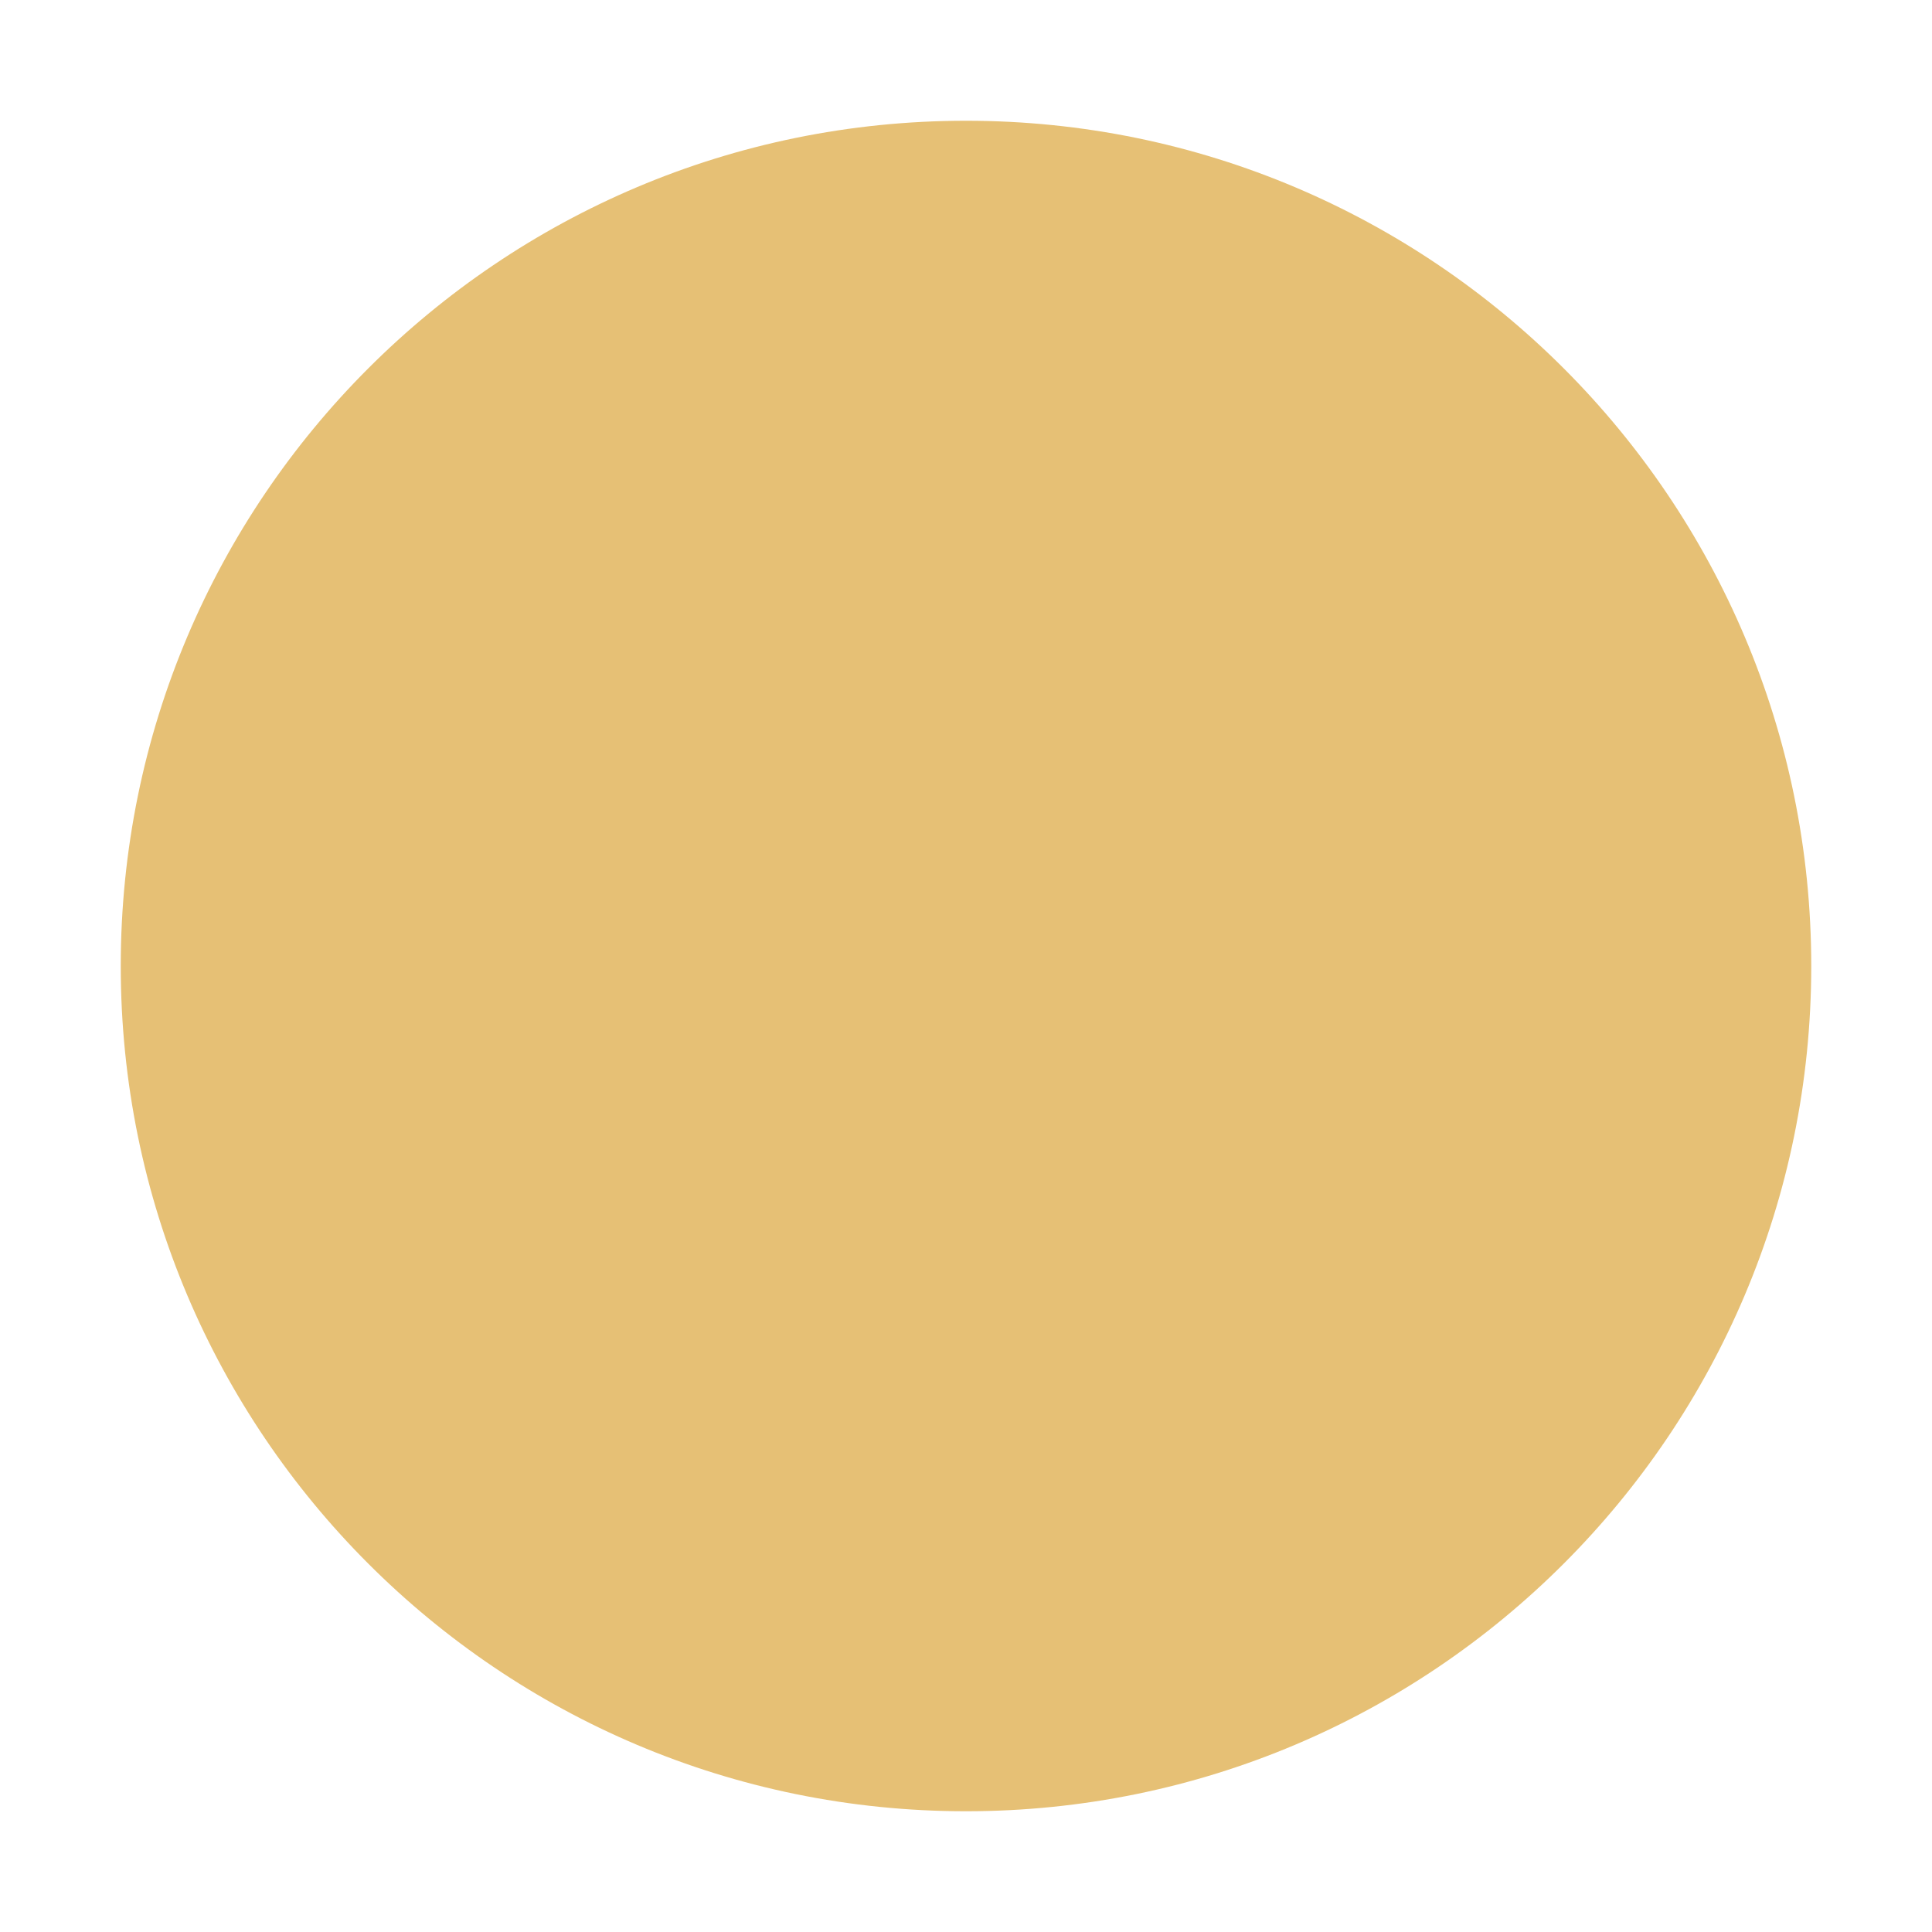
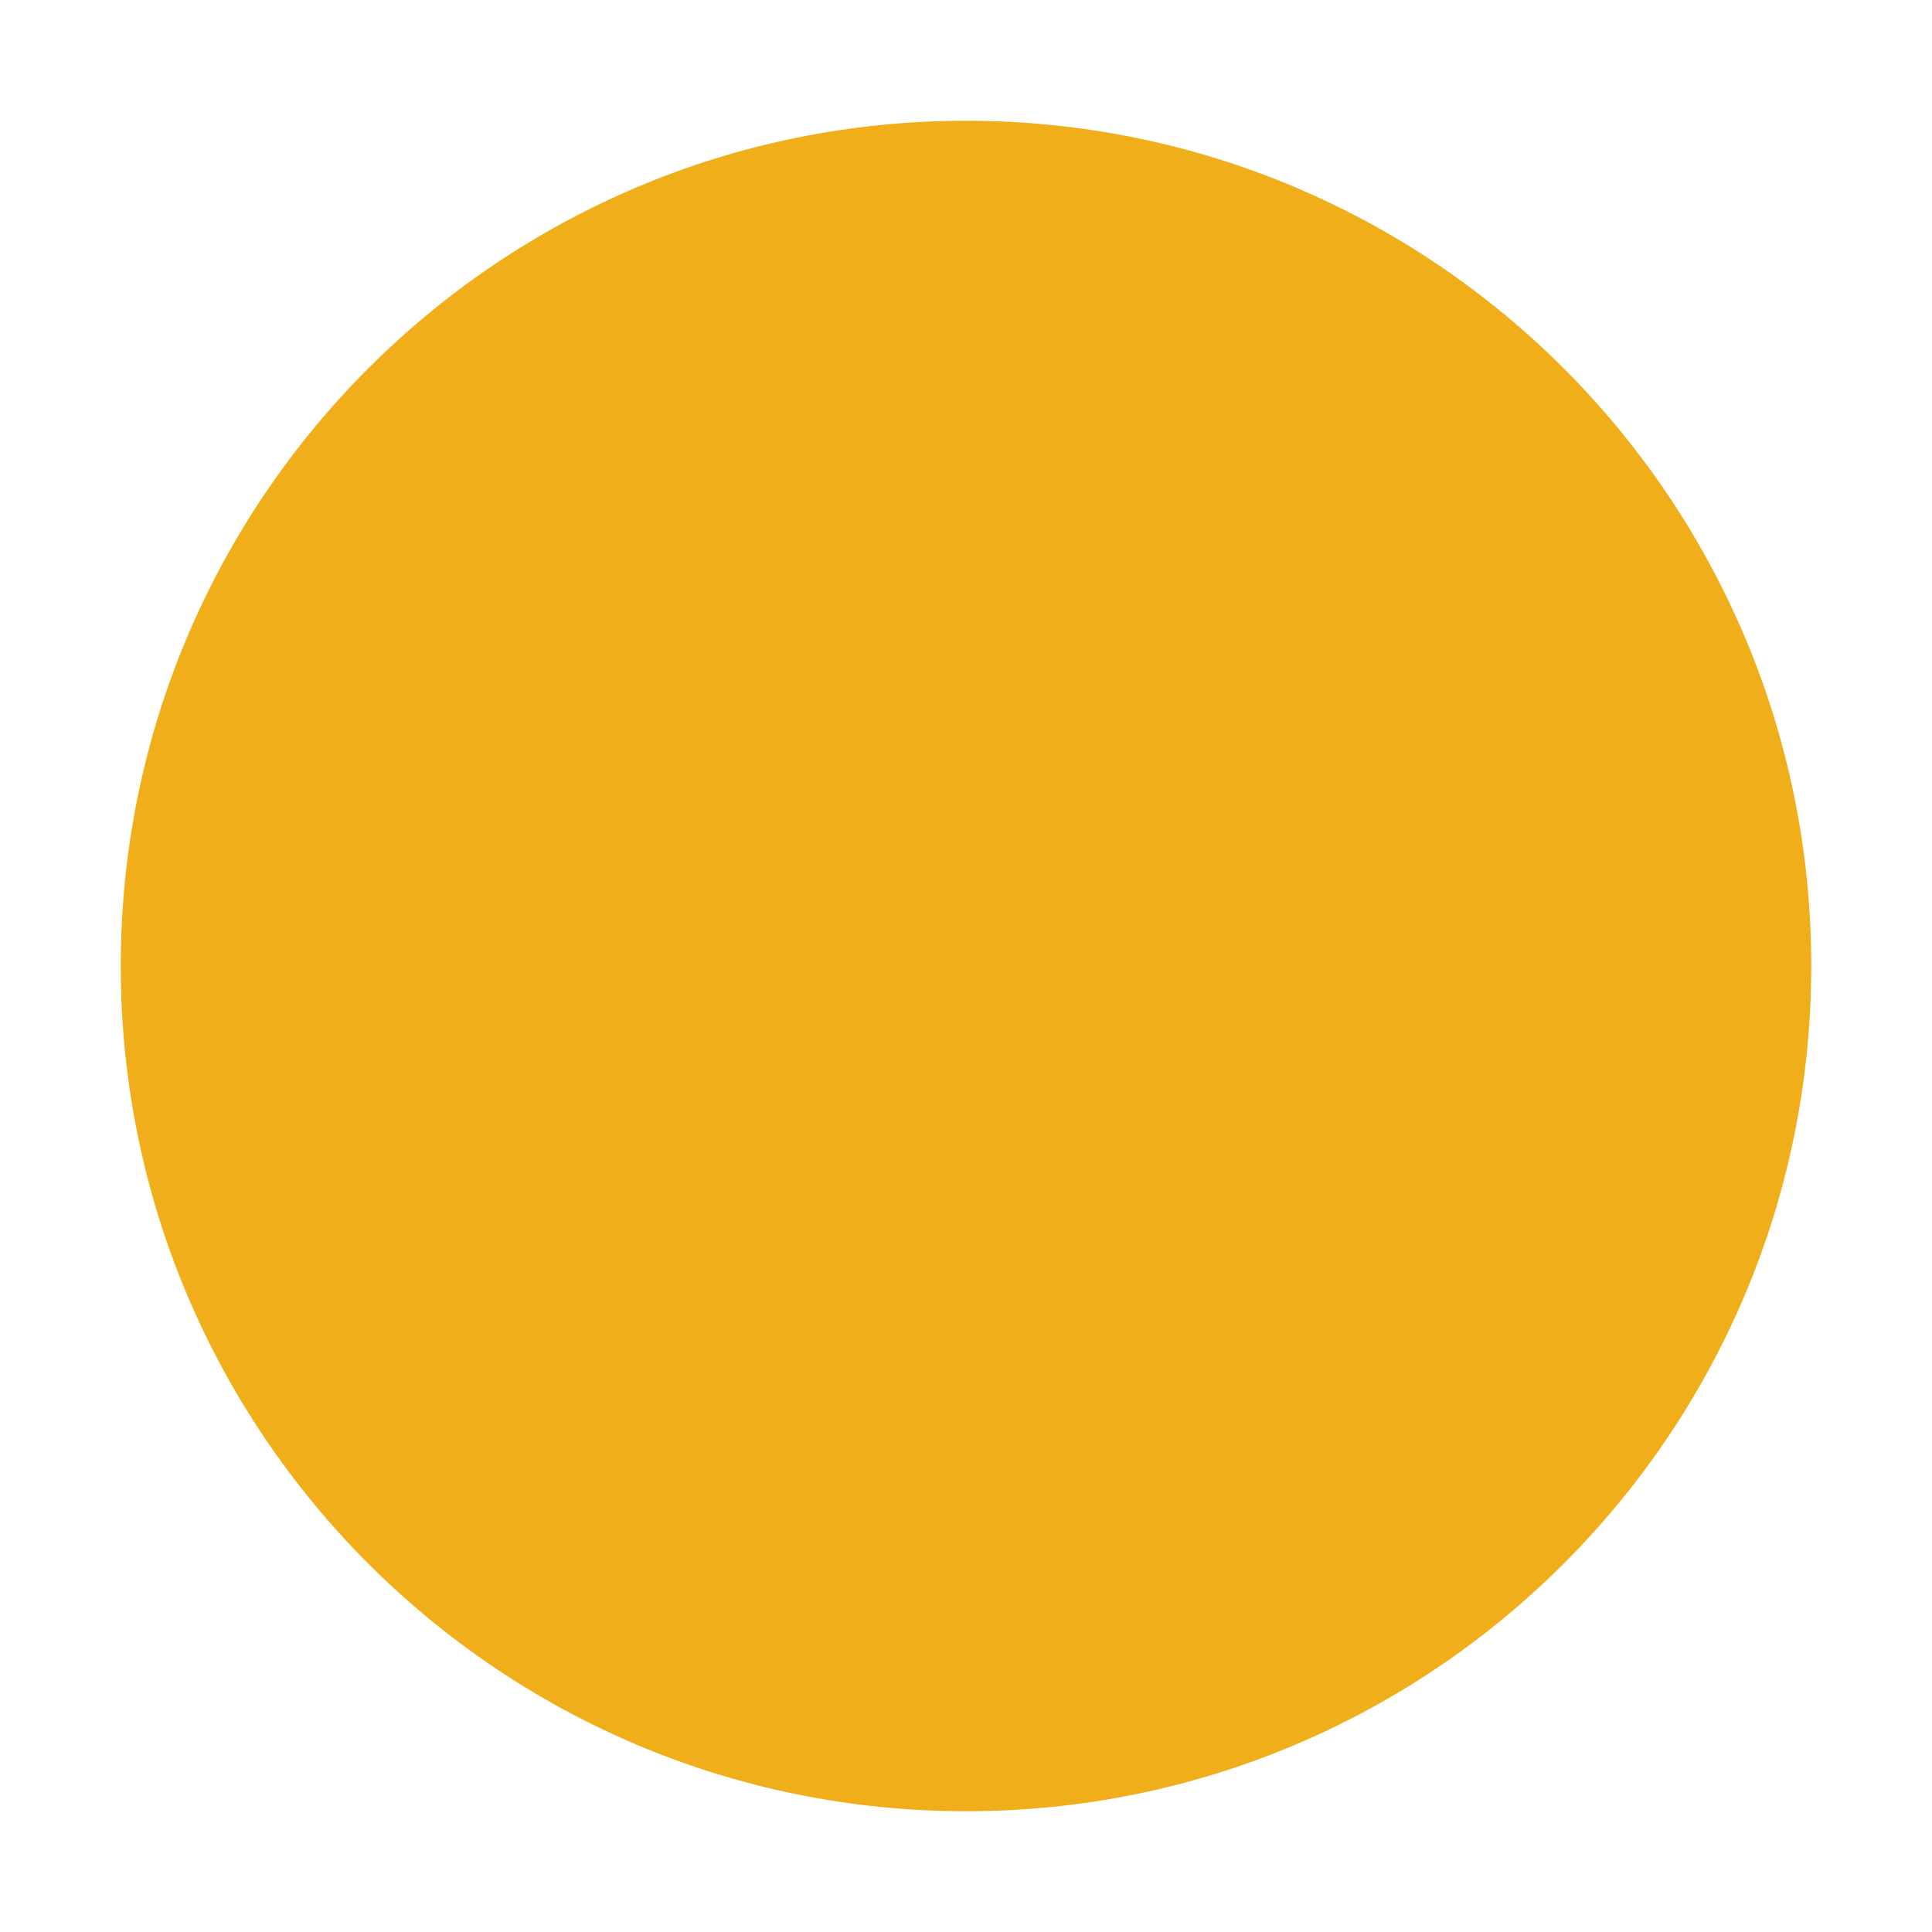
<svg xmlns="http://www.w3.org/2000/svg" width="16" height="16" version="1.1">
  <rect y="6.1035e-7" width="16" height="16" ry="1.6931e-5" opacity="0" stroke-width=".474" style="paint-order:markers stroke fill" />
-   <path d="m8 15c3.866 0 7-3.134 7-7s-3.134-7-7-7c-3.866 0-7 3.134-7 7s3.134 7 7 7" fill="#e6c075" fill-rule="evenodd" />
+   <path d="m8 15c3.866 0 7-3.134 7-7s-3.134-7-7-7c-3.866 0-7 3.134-7 7s3.134 7 7 7" fill="#f1ae1b" fill-rule="evenodd" />
</svg>
